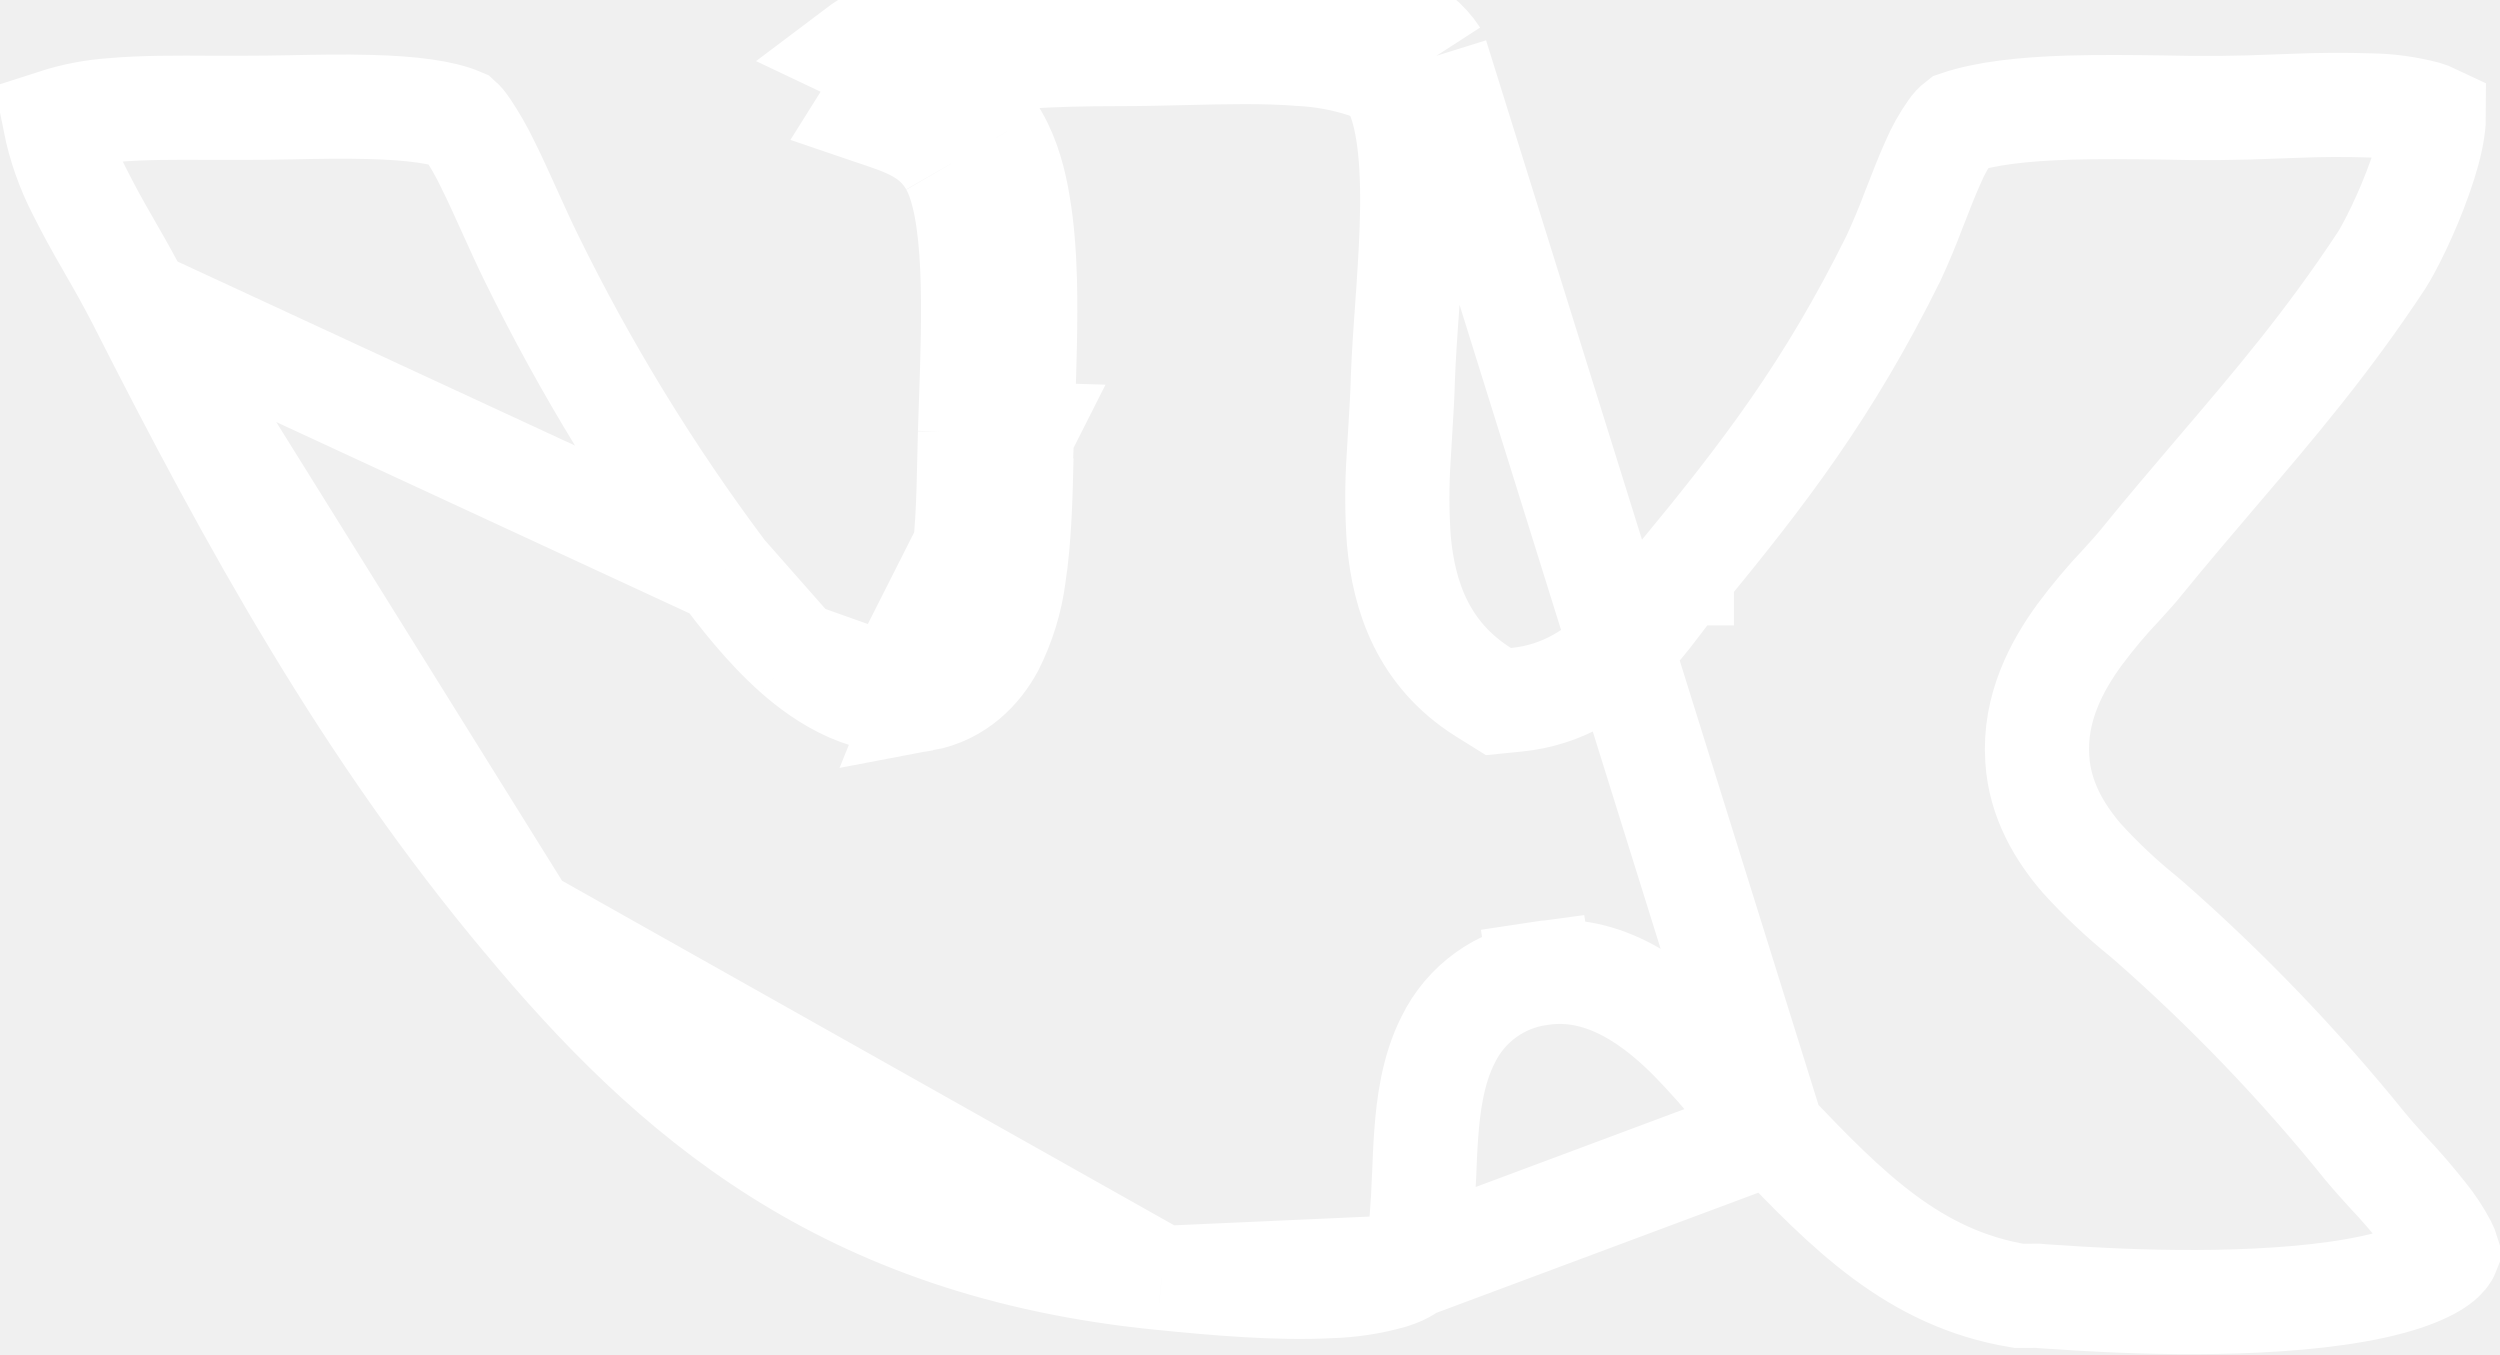
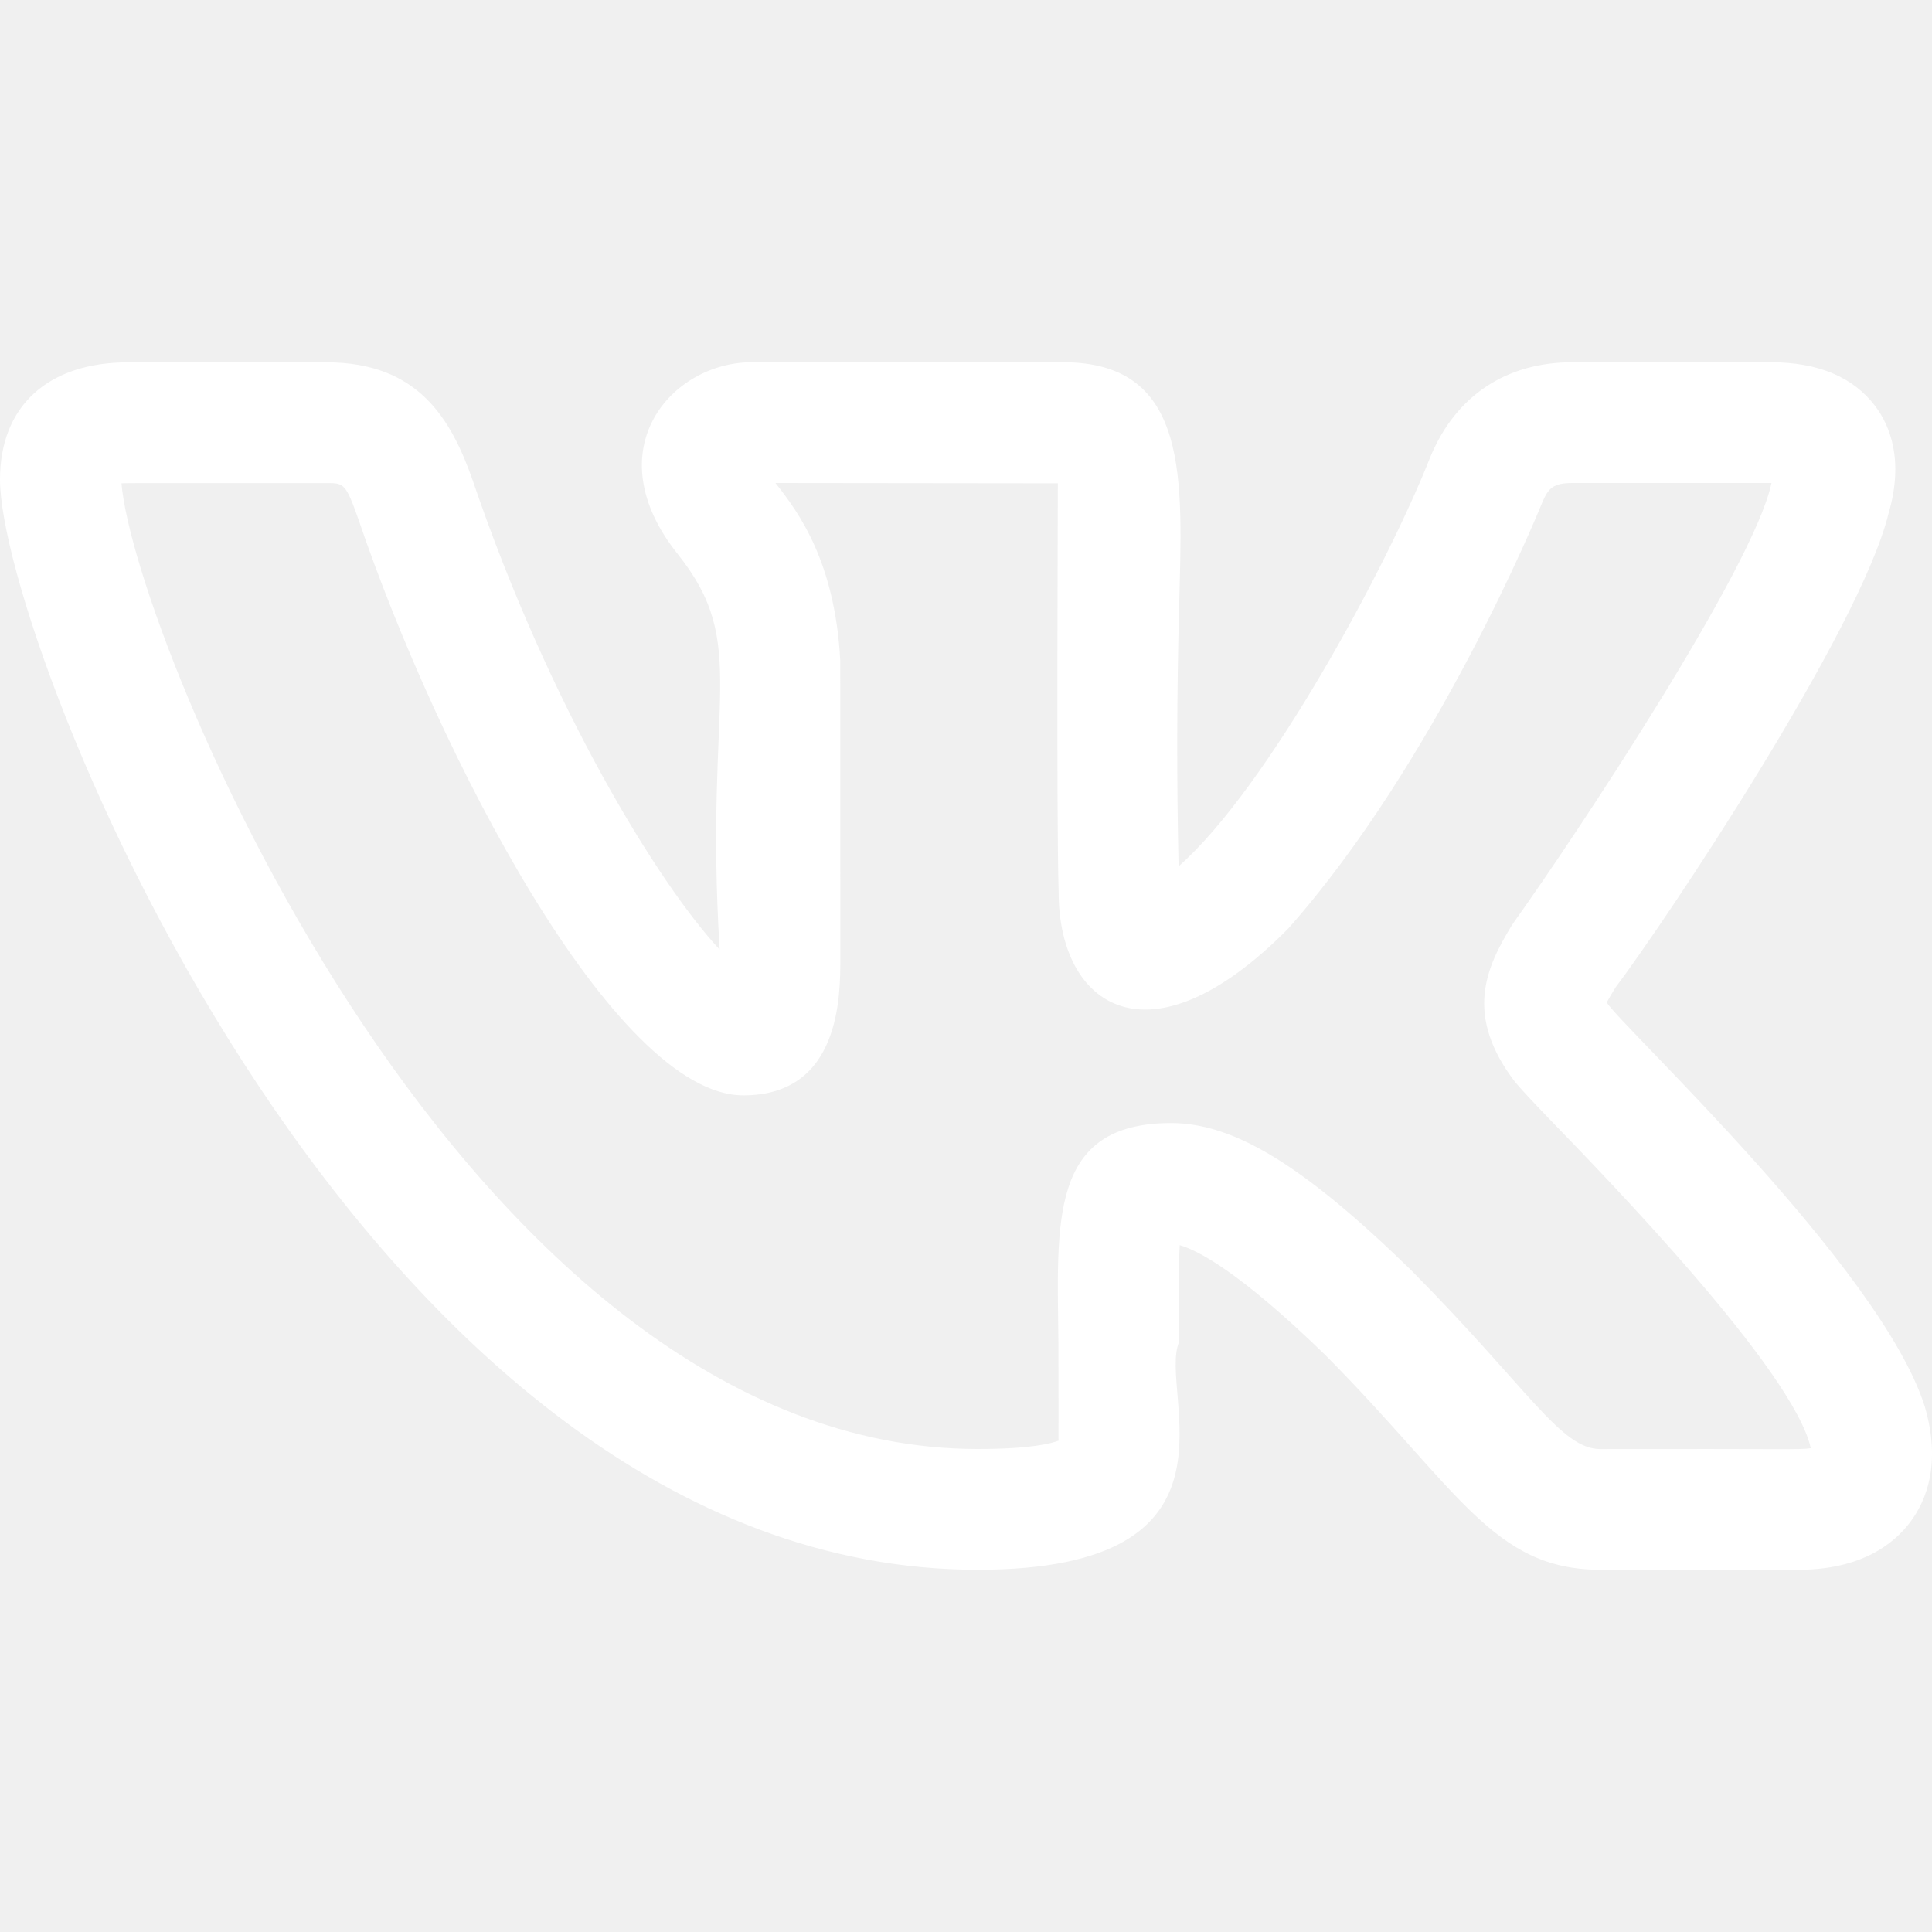
- <svg xmlns="http://www.w3.org/2000/svg" width="24" height="13" fill="none">
-   <path d="M17.016 10.87h0c.715.748 1.355 1.403 2.364 1.57h.126l.021-.001h.03l.046.004.06.004.077.005c.116.008.281.019.48.028.398.019.925.031 1.452.005.536-.026 1.037-.09 1.4-.208.346-.114.413-.221.426-.254a.415.415 0 00-.029-.07 1.765 1.765 0 00-.193-.292 6.296 6.296 0 00-.357-.413c-.072-.08-.145-.16-.2-.227l-.007-.008h0a17.508 17.508 0 00-2.087-2.175l-.052-.044a5.258 5.258 0 01-.588-.555c-.204-.237-.403-.554-.427-.953-.033-.49.19-.896.403-1.189a5.24 5.24 0 01.41-.488c.076-.084.139-.153.193-.22v-.001c.25-.307.49-.587.721-.859.55-.644 1.058-1.24 1.577-2.028.072-.11.243-.442.368-.797.063-.175.107-.337.125-.465.009-.06.01-.1.01-.124a.519.519 0 00-.082-.031 2.214 2.214 0 00-.53-.072 9.792 9.792 0 00-.725.004l-.168.006a15.72 15.72 0 01-1.096.01c-.313-.004-.61-.007-.9.001-.446.014-.803.055-1.067.144a.304.304 0 00-.067.072 1.67 1.67 0 00-.173.31c-.06.133-.115.276-.175.43l-.007.017a6.854 6.854 0 01-.196.47l-.002.004h0c-.626 1.265-1.245 2.068-2.031 3.024m.87 5.367L13.789.536m3.227 10.335l-.004-.004m.004.004l-.004-.004m-.866-5.363h-.001l-.386-.317.387.316s0 0 0 0zm0 0a7.228 7.228 0 00-.162.208 24.54 24.54 0 01-.087.114 4.063 4.063 0 01-.31.367c-.243.247-.57.48-1.032.525l-.17.017-.146-.091c-.578-.364-.762-.922-.81-1.456a5.755 5.755 0 01-.002-.791l.017-.287c.01-.163.02-.322.024-.489V3.62c.008-.207.024-.436.04-.664l.01-.14c.019-.278.036-.557.039-.825.006-.562-.055-.964-.19-1.186m0 0l.002.003.42-.271m-.422.268L13.364.8l.425-.264m-.422.268c-.035-.052-.106-.115-.257-.17a2.381 2.381 0 00-.626-.116C12.13.49 11.755.5 11.367.509c-.203.005-.41.01-.622.01-.67 0-1.233.027-1.668.133-.085.02-.162.043-.231.068m4.943-.184c-.372-.576-1.463-.55-2.469-.526-.197.005-.39.01-.575.01-1.067 0-1.993.064-2.53.47.092.044.18.073.288.108a6.55 6.55 0 01.343.122m0 0c-.258.092-.412.212-.5.353l.047.016c.301.1.572.188.74.48M8.846.72c.246.1.526.263.72.6m0 0s0 0 0 0l-.433.25m.433-.25v.001l-.433.25m.433-.25c.114.196.175.43.21.648.038.225.056.473.063.72.01.399-.005.834-.018 1.22l-.01.26s0 0 0 0l-.499-.014M9.133 1.57c.254.437.218 1.451.188 2.313l-.009.27m0 0l-.006.243c-.016.773-.037 1.733-.531 1.825l1.037-2.052-.5-.015zm7.7 6.714a5.354 5.354 0 01-.27-.315l-.05-.06a7.351 7.351 0 00-.458-.516c-.31-.311-.818-.729-1.447-.632l.076.494-.075-.494a1.151 1.151 0 00-.886.638c-.147.289-.19.627-.21.904-.01.13-.015.265-.02.39l-.002.037a8.241 8.241 0 01-.022.383c-.022.252-.061.392-.106.465v.001m3.47-1.295l-3.47 1.295m0 0s0 0 0 0c-.003.003-.037.047-.18.093a2.407 2.407 0 01-.599.092c-.502.026-1.097-.026-1.61-.078h-.001m2.39-.107l-2.39.107m0 0c-3.061-.302-4.71-1.758-6.112-3.44v-.001m6.112 3.441L5.039 8.828m0 0C3.523 7.02 2.425 5.03 1.341 2.894v-.001m3.698 5.935L1.341 2.893m0 0a11.334 11.334 0 00-.278-.505l-.024-.043a9.166 9.166 0 01-.277-.509 2.568 2.568 0 01-.236-.672 2.32 2.32 0 01.555-.107c.296-.026.613-.024.955-.022h.292c.157 0 .313-.002.47-.005.246-.005.495-.01.753-.003.406.01.702.052.87.124.009.008.03.03.063.079a2.8 2.8 0 01.195.341c.071.142.141.297.213.456l.008.018c.067.148.137.302.203.436a18.962 18.962 0 001.839 3.005h0M1.34 2.893l5.6 2.593m0 0l.003.003m-.002-.003l.002.003m0 0c.154.203.4.527.692.785m-.692-.785l.692.785m0 0c.272.24.711.537 1.231.438m-1.23-.438l1.23.438m0 0c.331-.062.539-.286.658-.506a2.12 2.12 0 00.209-.68c.056-.363.065-.79.073-1.136l-.94 2.322z" stroke="#fff" />
+ <svg xmlns="http://www.w3.org/2000/svg" fill="#fff" id="regular" height="22" viewBox="0 0 24 24" width="22">
+   <path d="M12.145 19.5c3.472 0 2.234-2.198 2.502-2.83-.004-.472-.008-.926.008-1.202.22.062.739.325 1.811 1.367 1.655 1.67 2.078 2.665 3.415 2.665h2.461c.78 0 1.186-.323 1.389-.594.196-.262.388-.722.178-1.438-.549-1.724-3.751-4.701-3.95-5.015a2.84 2.84 0 01.103-.175h-.002c.632-.835 3.044-4.449 3.399-5.895a.019.019 0 00.002-.008c.192-.66.016-1.088-.166-1.33-.274-.362-.71-.545-1.299-.545h-2.461c-.824 0-1.449.415-1.765 1.172-.529 1.345-2.015 4.111-3.129 5.09a64.114 64.114 0 01.007-3.233c.036-1.535.152-3.029-1.441-3.029H9.339c-.998 0-1.953 1.09-.919 2.384.904 1.134.325 1.766.52 4.912-.76-.815-2.112-3.016-3.068-5.829-.268-.761-.674-1.466-1.817-1.466H1.594C.596 4.501 0 5.045 0 5.956 0 8.002 4.529 19.5 12.145 19.5zM4.055 6.001c.217 0 .239 0 .4.457.979 2.883 3.175 7.149 4.779 7.149 1.205 0 1.205-1.235 1.205-1.7l-.001-3.702C10.372 6.98 9.926 6.37 9.633 6l3.508.004c.002.017-.02 4.095.01 5.083 0 1.403 1.114 2.207 2.853.447 1.835-2.071 3.104-5.167 3.155-5.293.075-.18.14-.241.376-.241h2.471l-.002.009c-.225 1.05-2.446 4.396-3.189 5.435l-.034.05c-.327.534-.593 1.124.045 1.954h.001c.058.07.209.234.429.462.684.706 3.03 3.12 3.238 4.08-.138.022-.288.006-2.613.011-.495 0-.882-.74-2.359-2.23-1.328-1.292-2.19-1.82-2.975-1.82-1.524 0-1.413 1.237-1.399 2.733.005 1.622-.005 1.109.006 1.211-.089.035-.344.105-1.009.105C5.8 18 1.668 7.929 1.509 6.004c.055-.005.812-.002 2.546-.003z" />
</svg>
